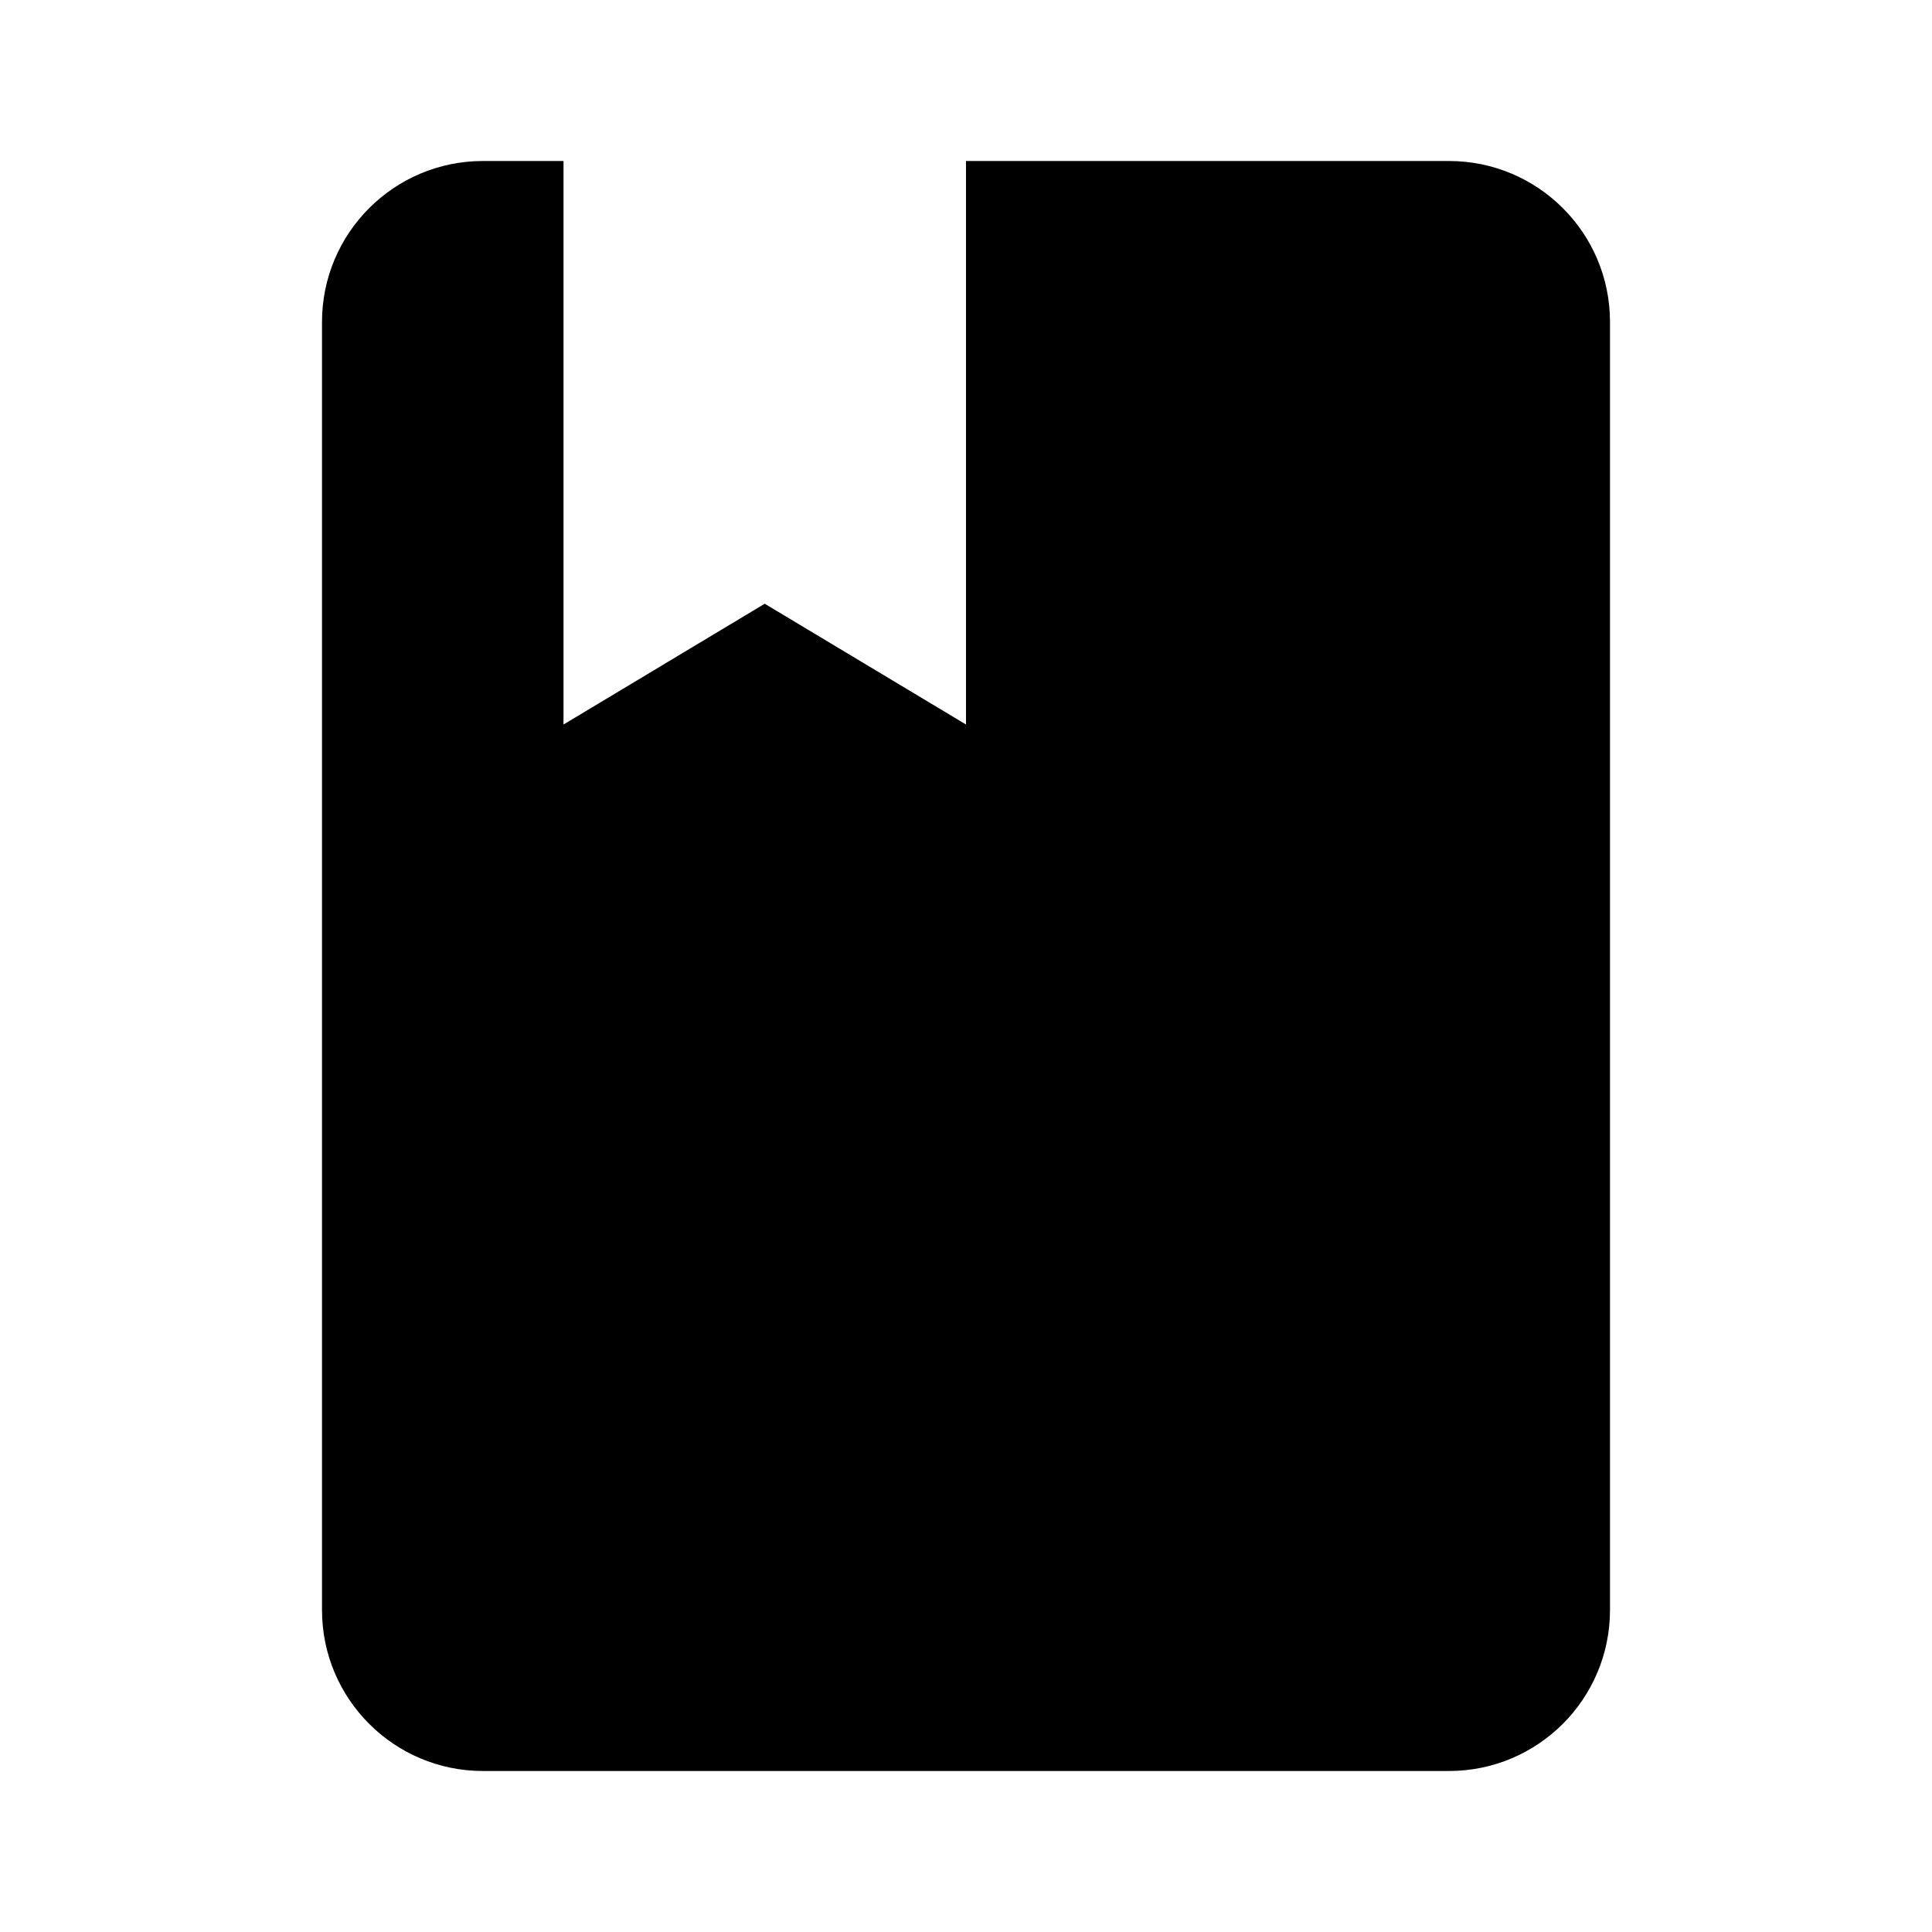
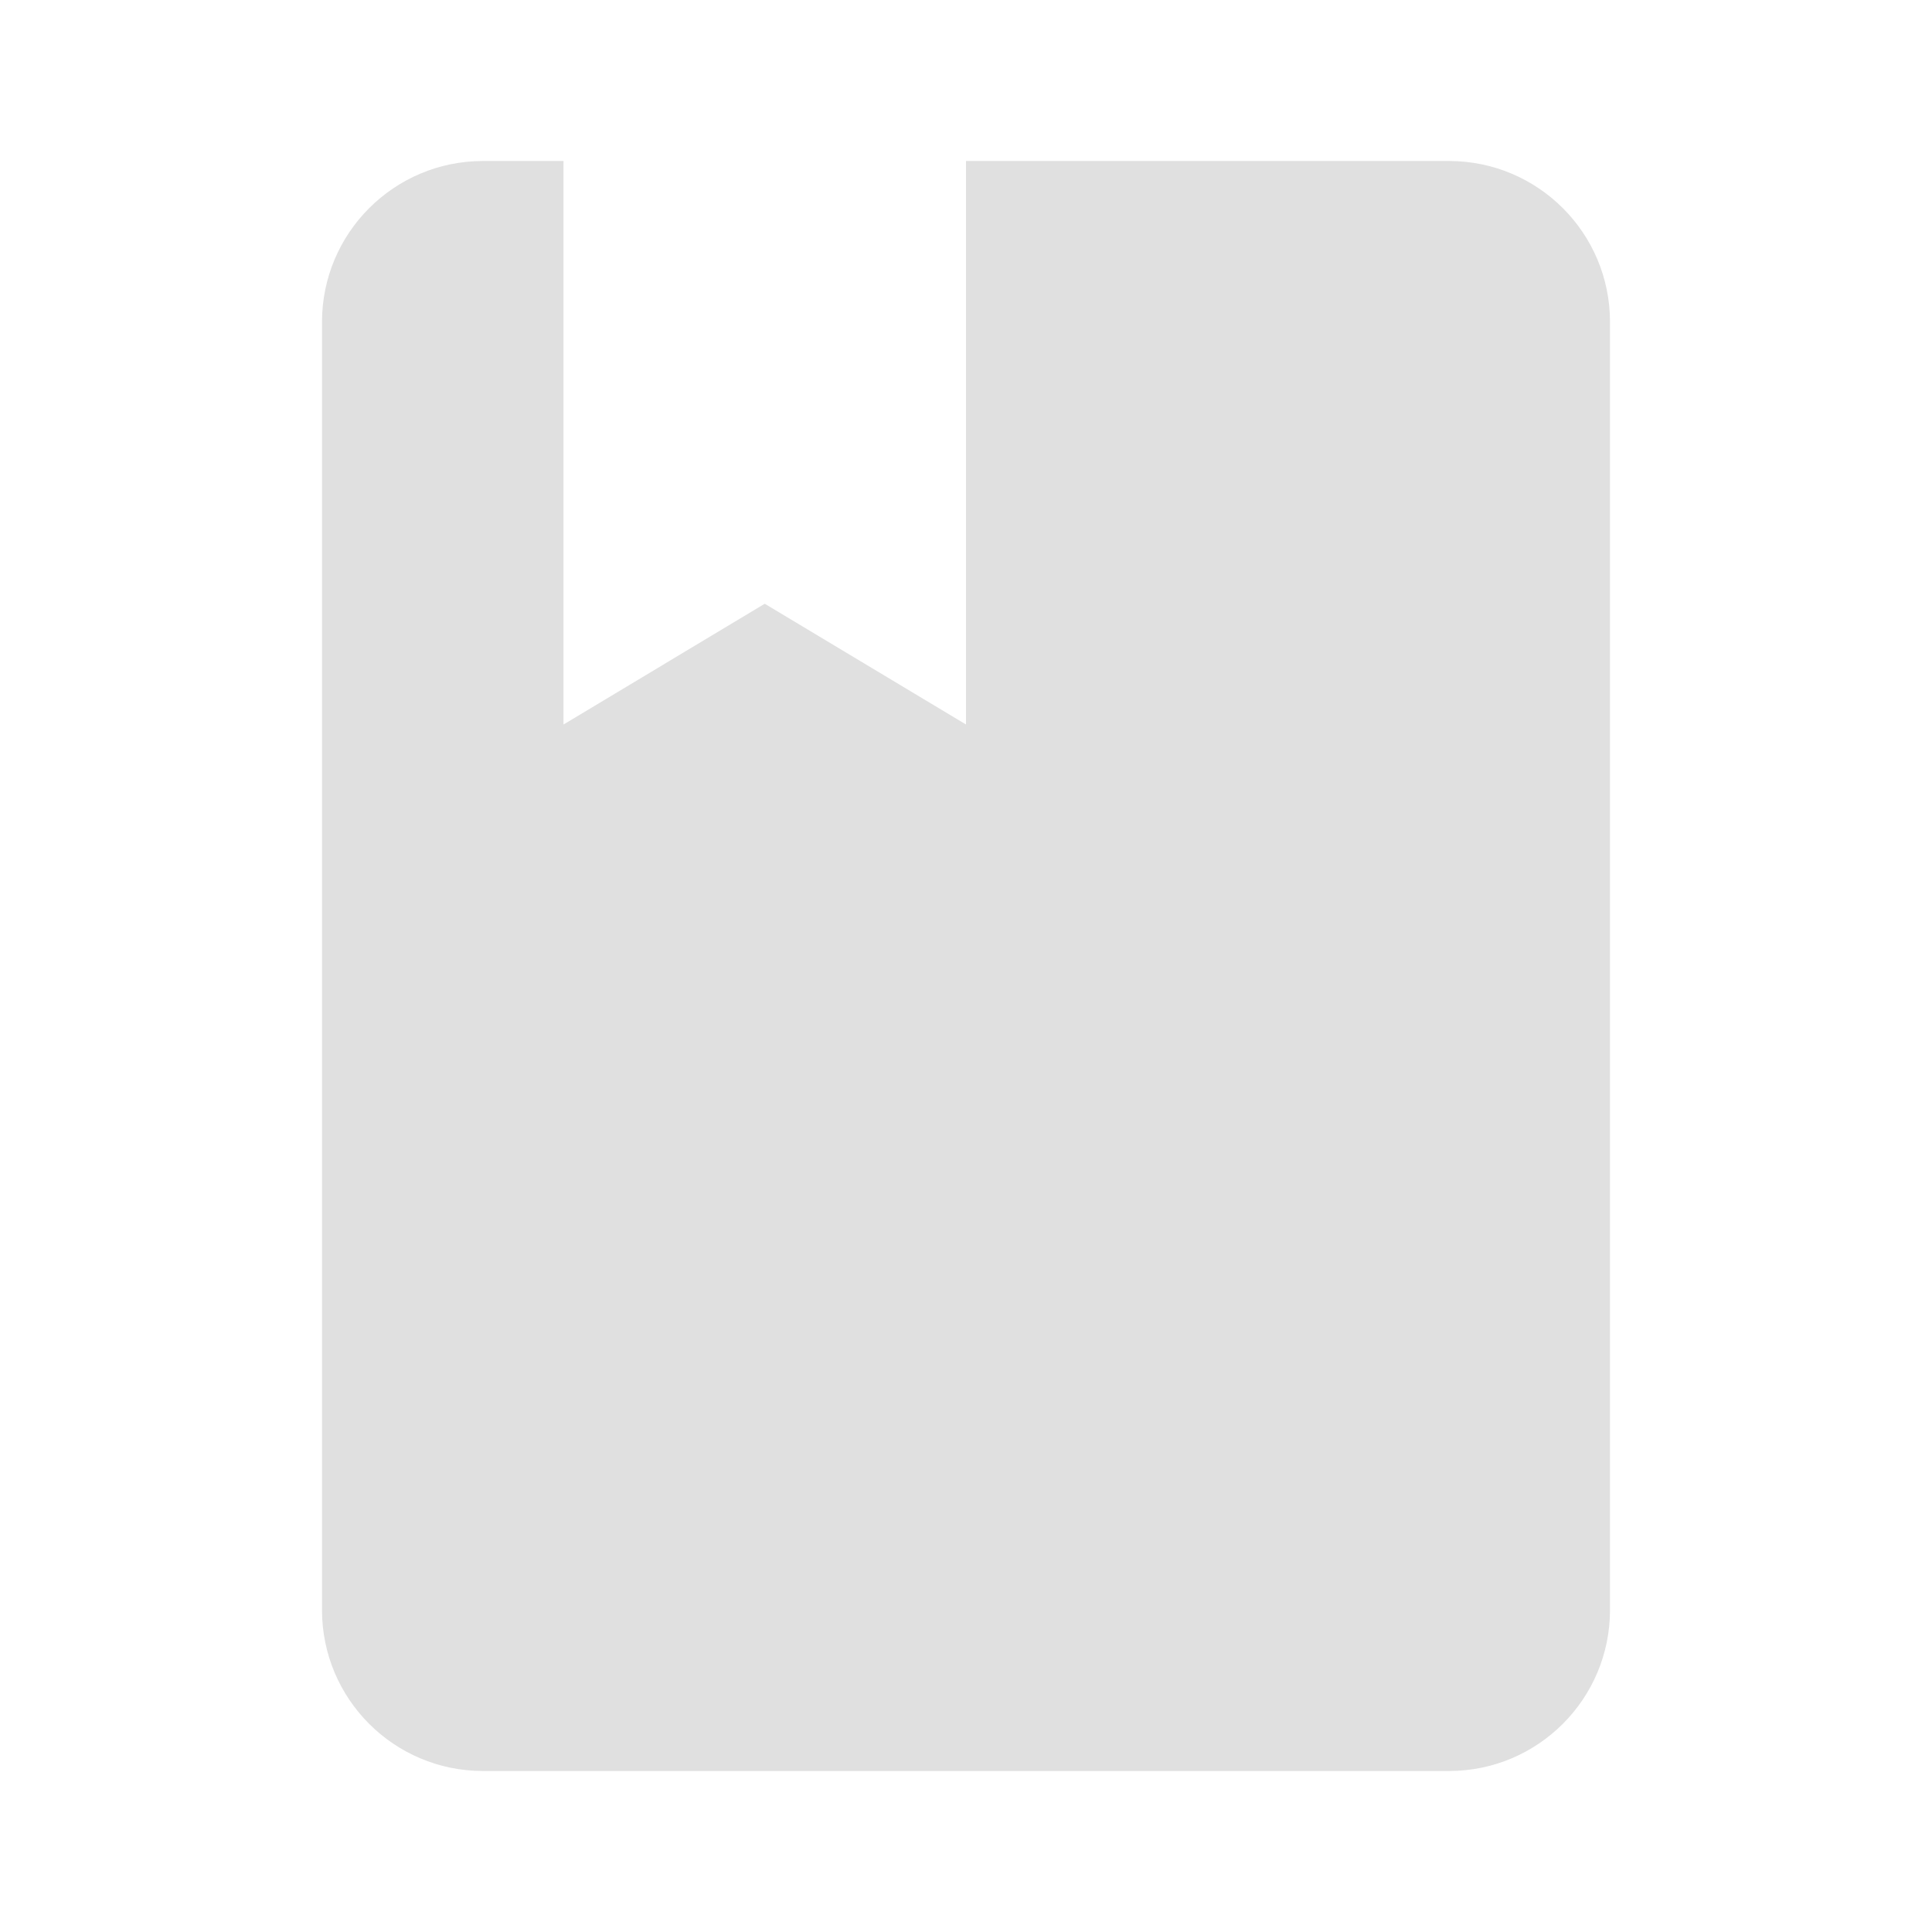
- <svg xmlns="http://www.w3.org/2000/svg" version="1.1" width="24" height="24" viewBox="0 0 24 24">
+ <svg xmlns="http://www.w3.org/2000/svg" version="1.1" width="24" height="24" viewBox="0 0 24 24" fill="#e0e0e0">
  <path d="M18,22A2,2 0 0,0 20,20V4C20,2.89 19.1,2 18,2H12V9L9.5,7.5L7,9V2H6A2,2 0 0,0 4,4V20A2,2 0 0,0 6,22H18Z" />
</svg>
